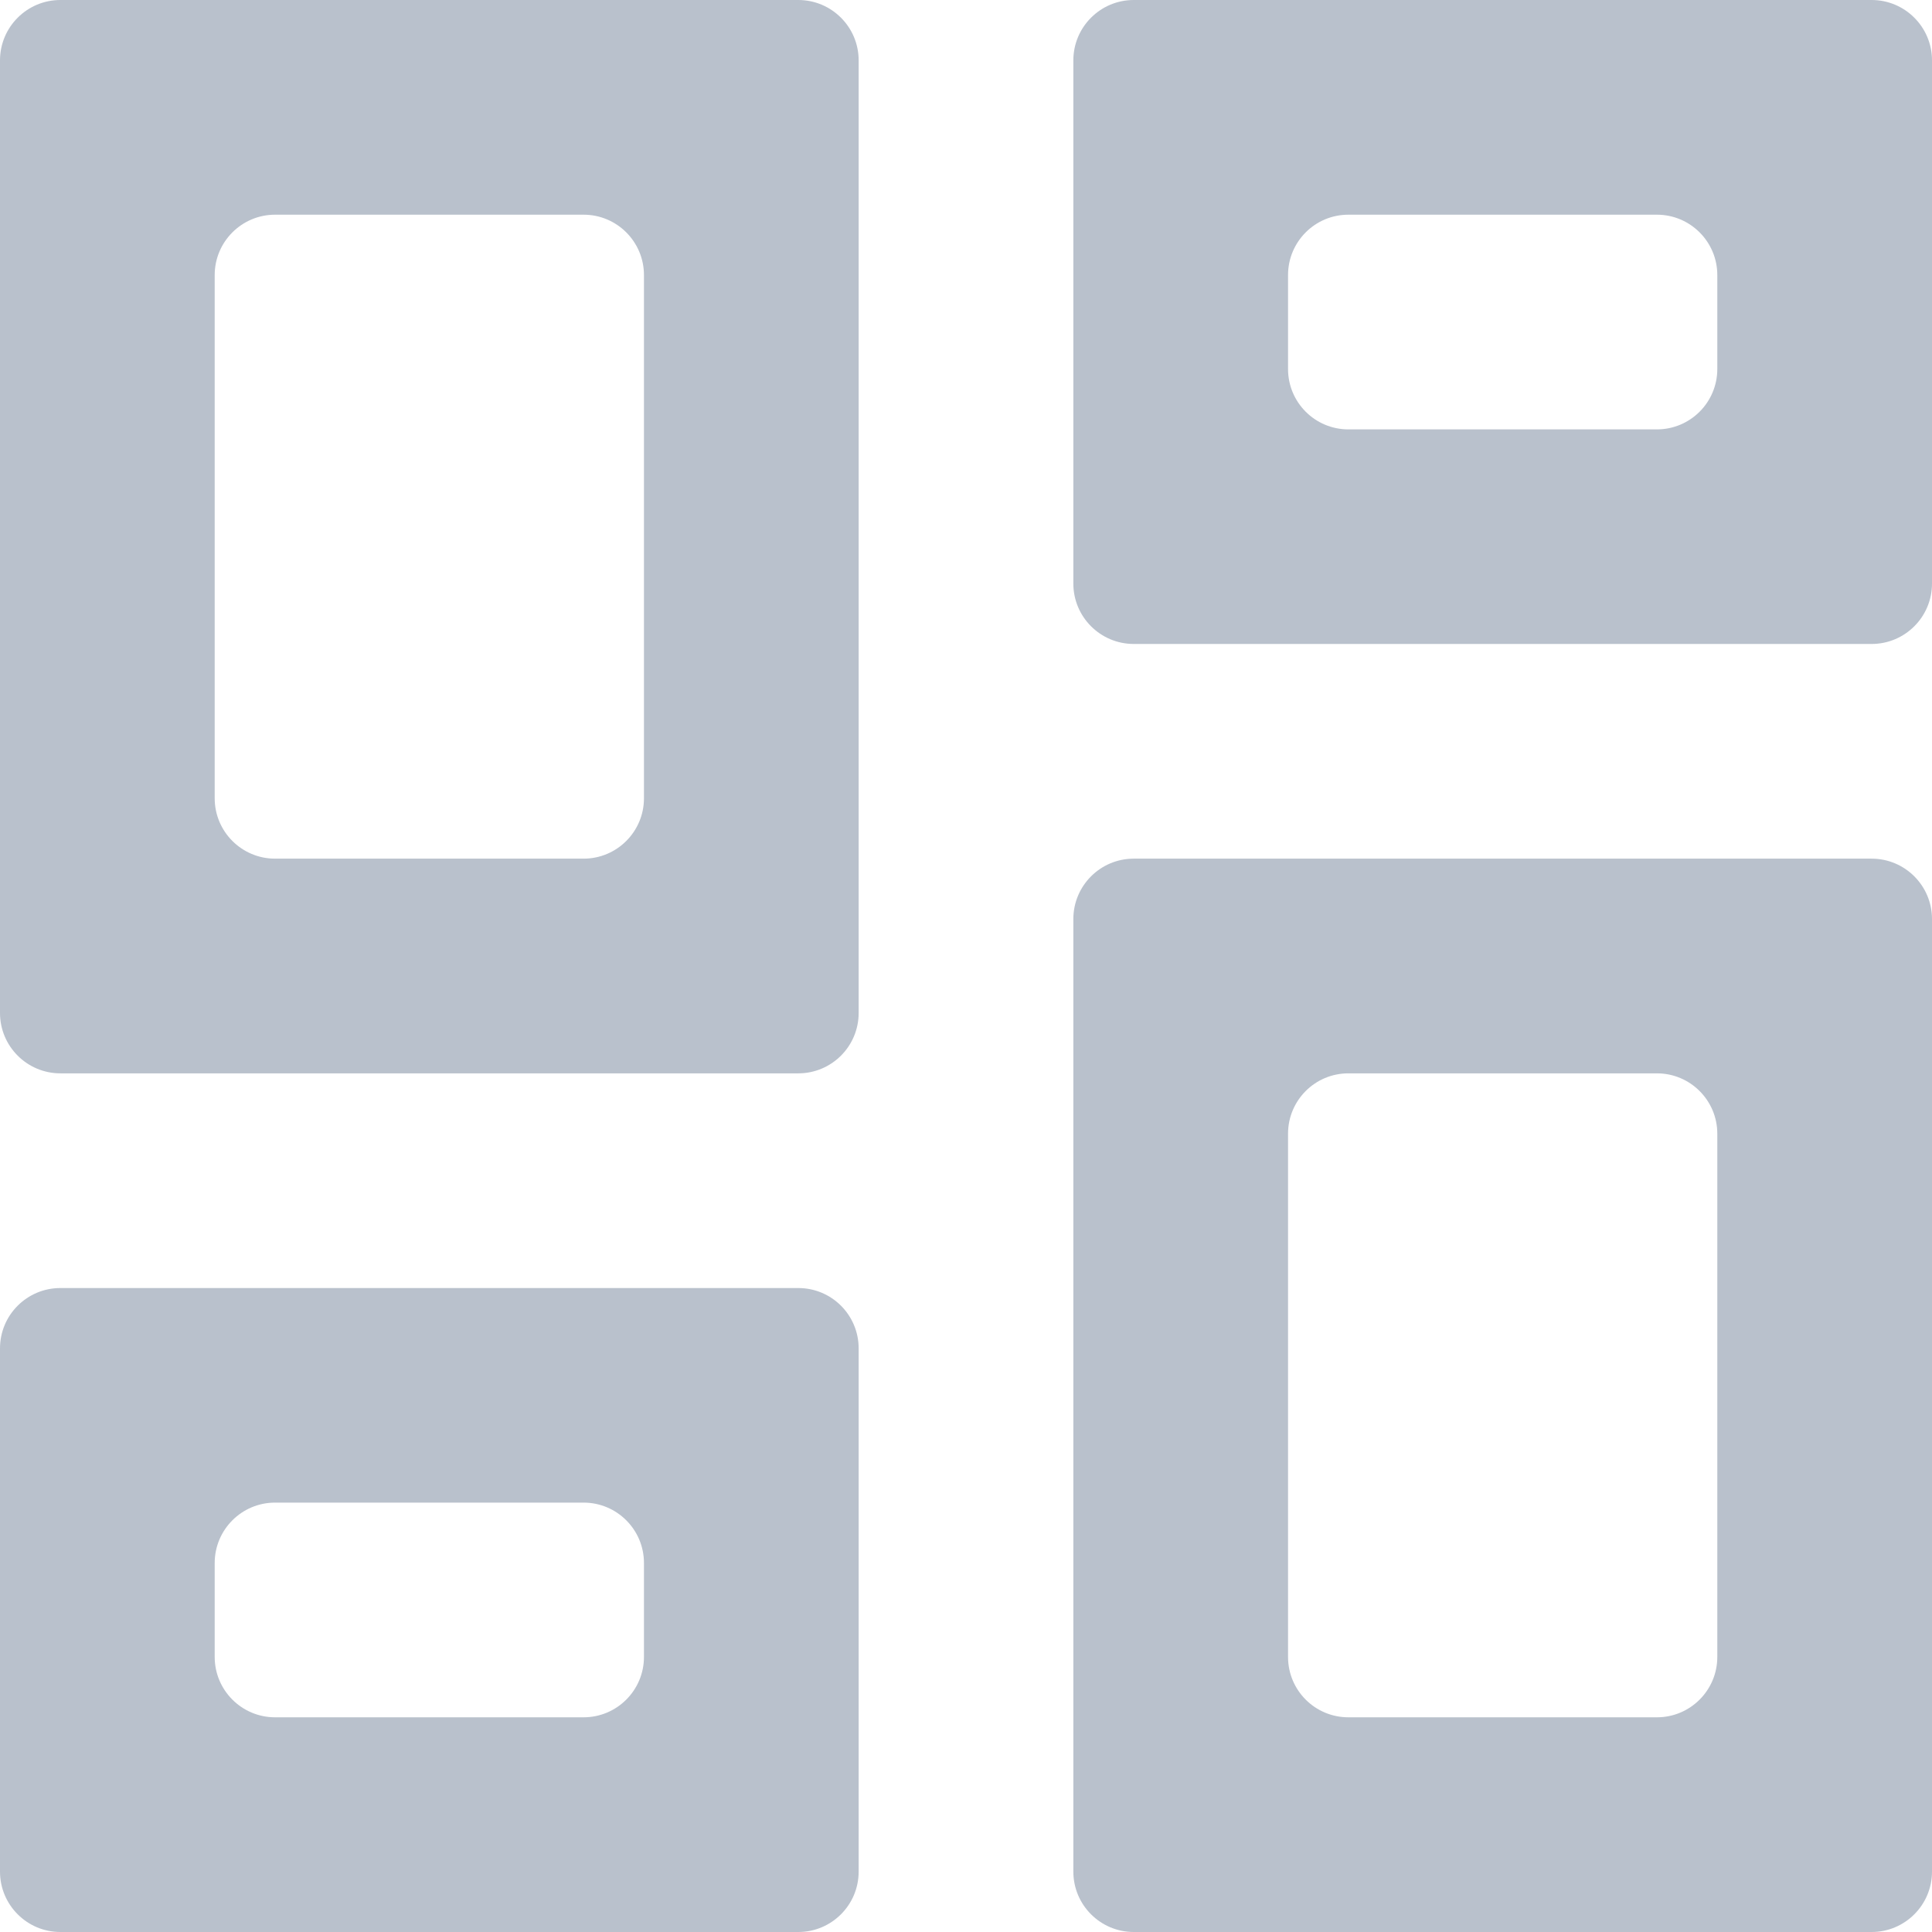
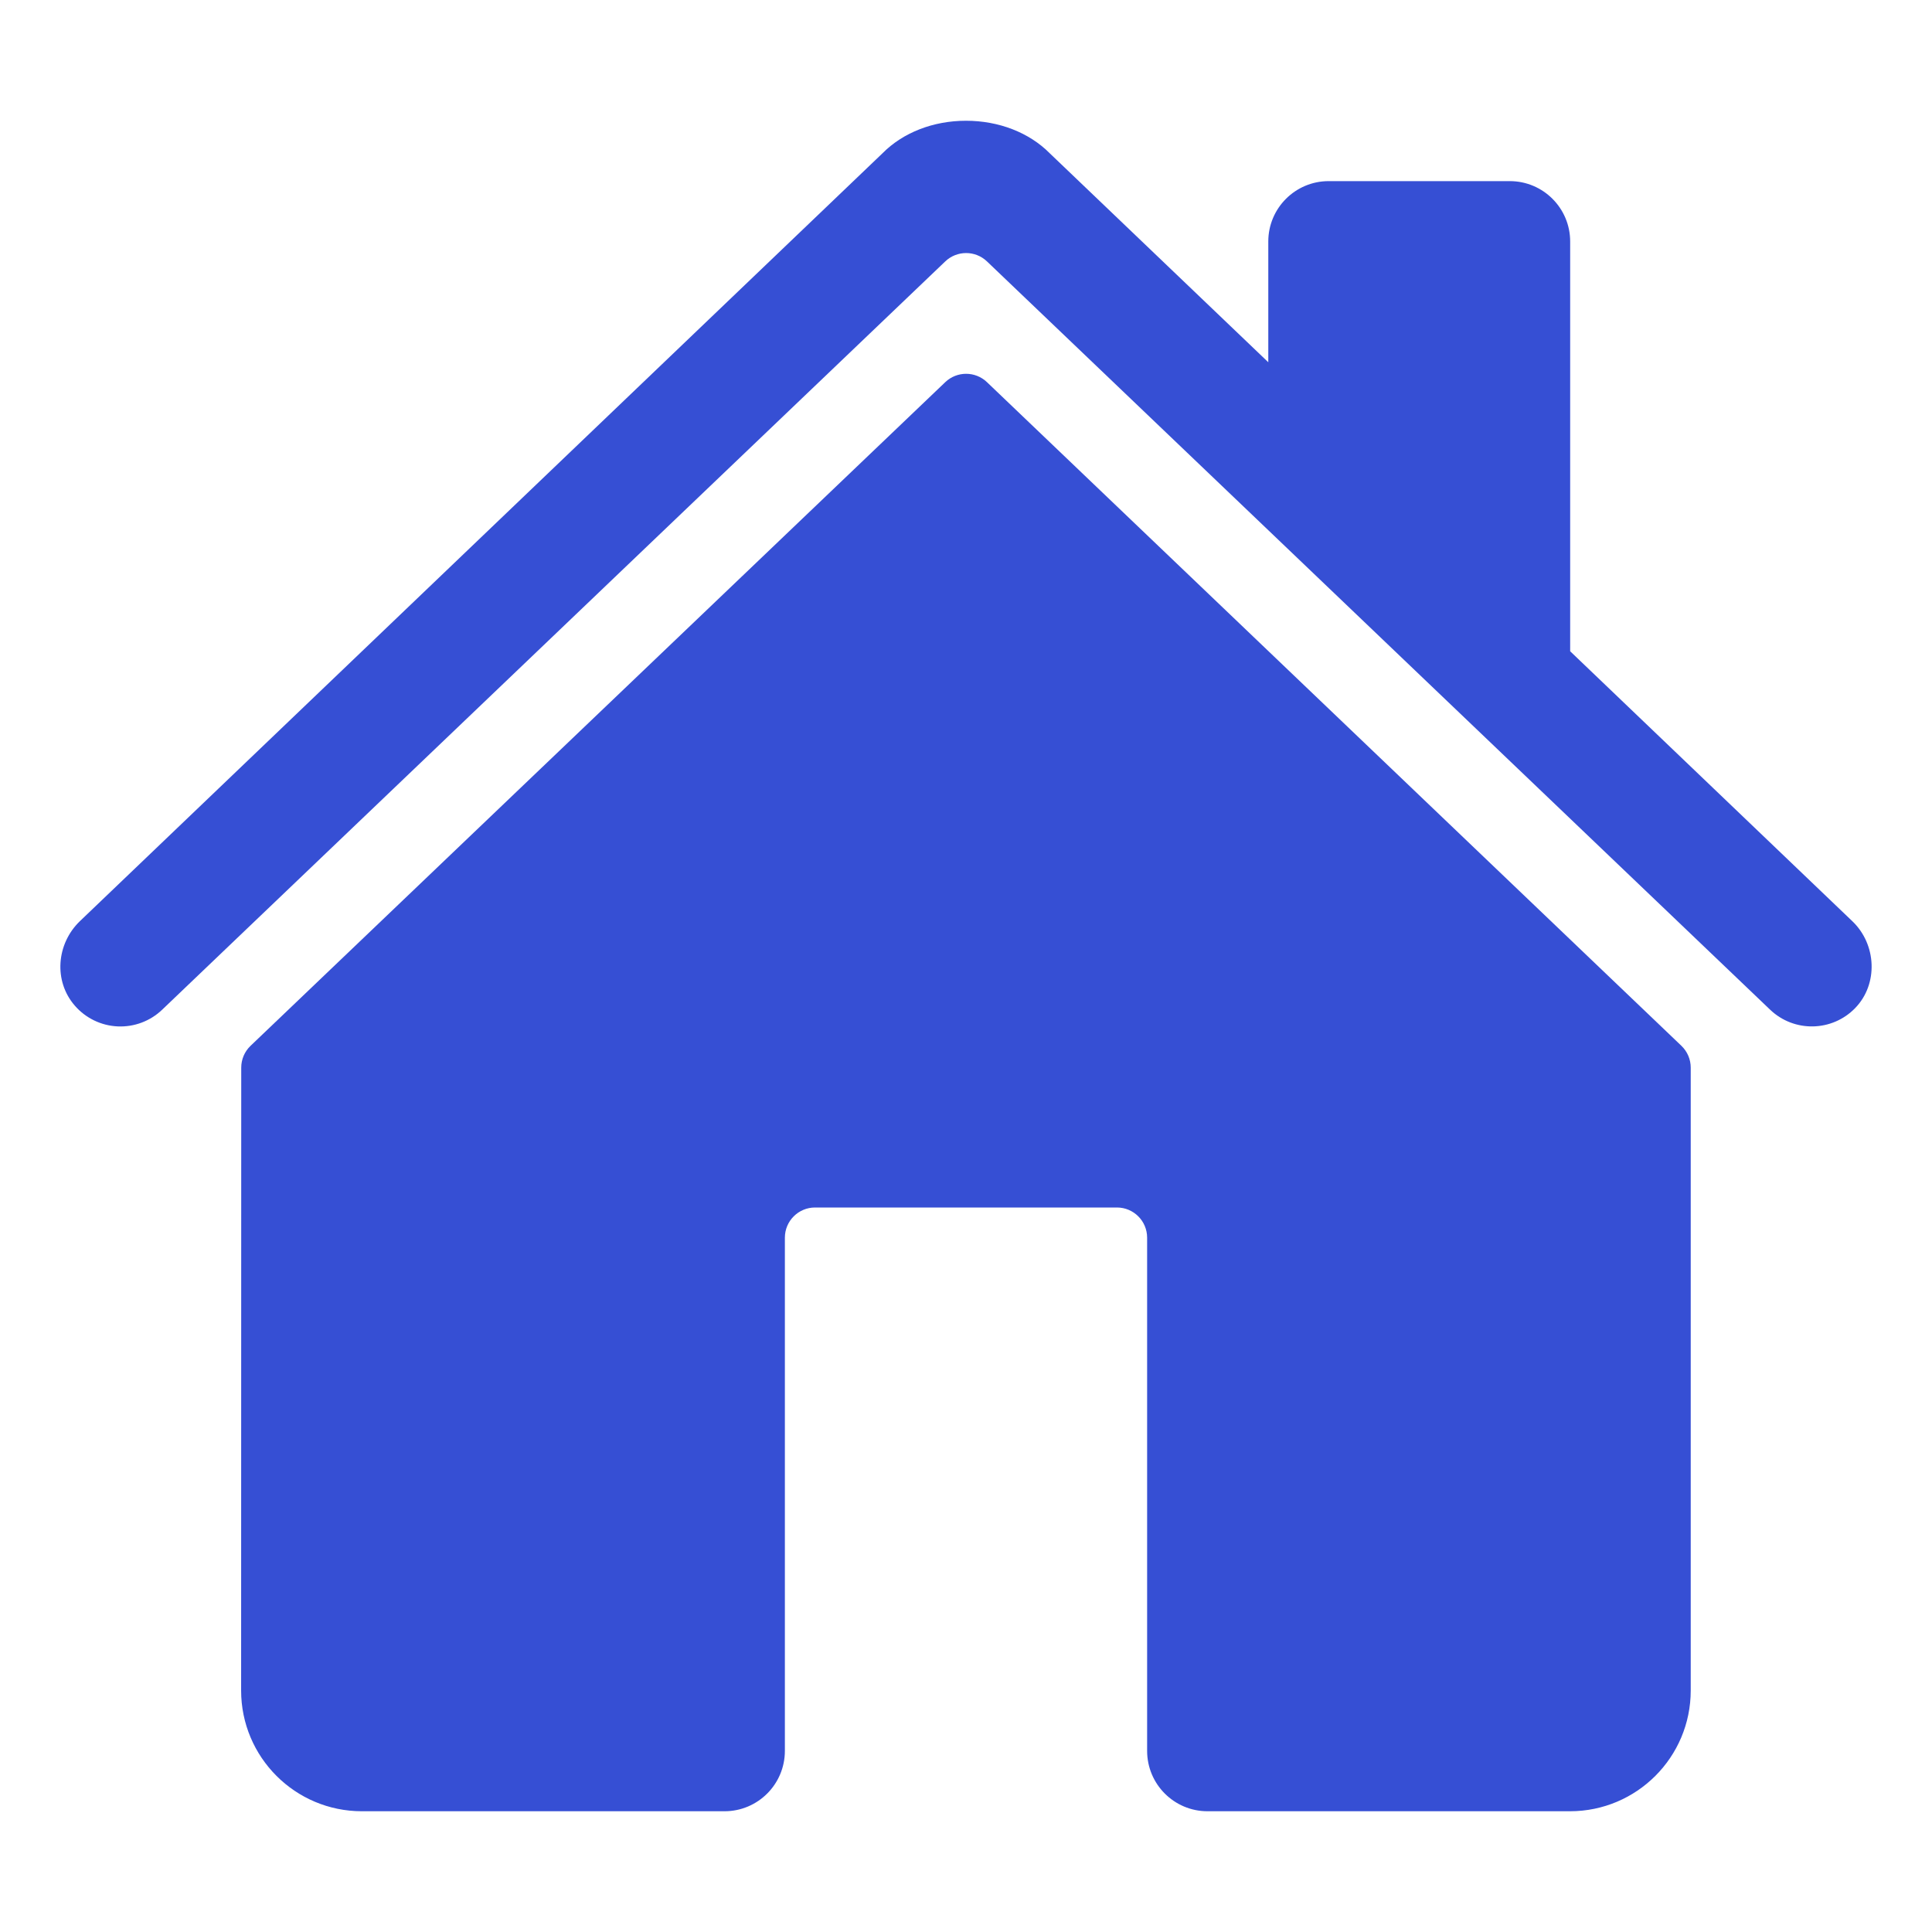
- <svg xmlns="http://www.w3.org/2000/svg" width="16" height="16" viewBox="0 0 16 16" fill="none">
-   <g id="Icons/Line/Home">
-     <path id="Shape" fill-rule="evenodd" clip-rule="evenodd" d="M0 0.5C0 0.224 0.224 0 0.5 0H6.611C6.887 0 7.111 0.224 7.111 0.5V8.389C7.111 8.665 6.887 8.889 6.611 8.889H0.5C0.224 8.889 0 8.665 0 8.389V0.5ZM16 0.5C16 0.224 15.776 0 15.5 0H9.389C9.113 0 8.889 0.224 8.889 0.5V4.833C8.889 5.109 9.113 5.333 9.389 5.333H15.5C15.776 5.333 16 5.109 16 4.833V0.5ZM4.833 7.111C5.109 7.111 5.333 6.887 5.333 6.611V2.278C5.333 2.002 5.109 1.778 4.833 1.778H2.278C2.002 1.778 1.778 2.002 1.778 2.278V6.611C1.778 6.887 2.002 7.111 2.278 7.111H4.833ZM13.722 3.556C13.998 3.556 14.222 3.332 14.222 3.056V2.278C14.222 2.002 13.998 1.778 13.722 1.778H11.167C10.89 1.778 10.667 2.002 10.667 2.278V3.056C10.667 3.332 10.89 3.556 11.167 3.556H13.722ZM13.722 8.889C13.998 8.889 14.222 9.113 14.222 9.389V13.722C14.222 13.998 13.998 14.222 13.722 14.222H11.167C10.89 14.222 10.667 13.998 10.667 13.722V9.389C10.667 9.113 10.89 8.889 11.167 8.889H13.722ZM4.833 14.222C5.109 14.222 5.333 13.998 5.333 13.722V12.944C5.333 12.668 5.109 12.444 4.833 12.444H2.278C2.002 12.444 1.778 12.668 1.778 12.944V13.722C1.778 13.998 2.002 14.222 2.278 14.222H4.833ZM16 7.611C16 7.335 15.776 7.111 15.5 7.111H9.389C9.113 7.111 8.889 7.335 8.889 7.611V15.5C8.889 15.776 9.113 16 9.389 16H15.5C15.776 16 16 15.776 16 15.5V7.611ZM0 11.167C0 10.89 0.224 10.667 0.5 10.667H6.611C6.887 10.667 7.111 10.89 7.111 11.167V15.5C7.111 15.776 6.887 16 6.611 16H0.5C0.224 16 0 15.776 0 15.5V11.167Z" fill="#B9C1CC" />
-   </g>
+ <svg xmlns="http://www.w3.org/2000/svg" class="ionicon" viewBox="0 0 512 512">
+   <path d="M261.56 101.28a8 8 0 00-11.06 0L66.4 277.15a8 8 0 00-2.47 5.79L63.9 448a32 32 0 0032 32H192a16 16 0 0016-16V328a8 8 0 018-8h80a8 8 0 018 8v136a16 16 0 0016 16h96.06a32 32 0 0032-32V282.94a8 8 0 00-2.47-5.79z" fill="#364FD4" />
+   <path d="M490.91 244.15l-74.8-71.56V64a16 16 0 00-16-16h-48a16 16 0 00-16 16v32l-57.92-55.38C272.77 35.14 264.71 32 256 32c-8.68 0-16.72 3.14-22.14 8.63l-212.7 203.5c-6.22 6-7 15.87-1.34 22.37A16 16 0 0043 267.56L250.5 69.28a8 8 0 0111.06 0l207.52 198.28a16 16 0 0022.59-.44c6.14-6.36 5.63-16.86-.76-22.97z" fill="#364FD4" />
</svg>
